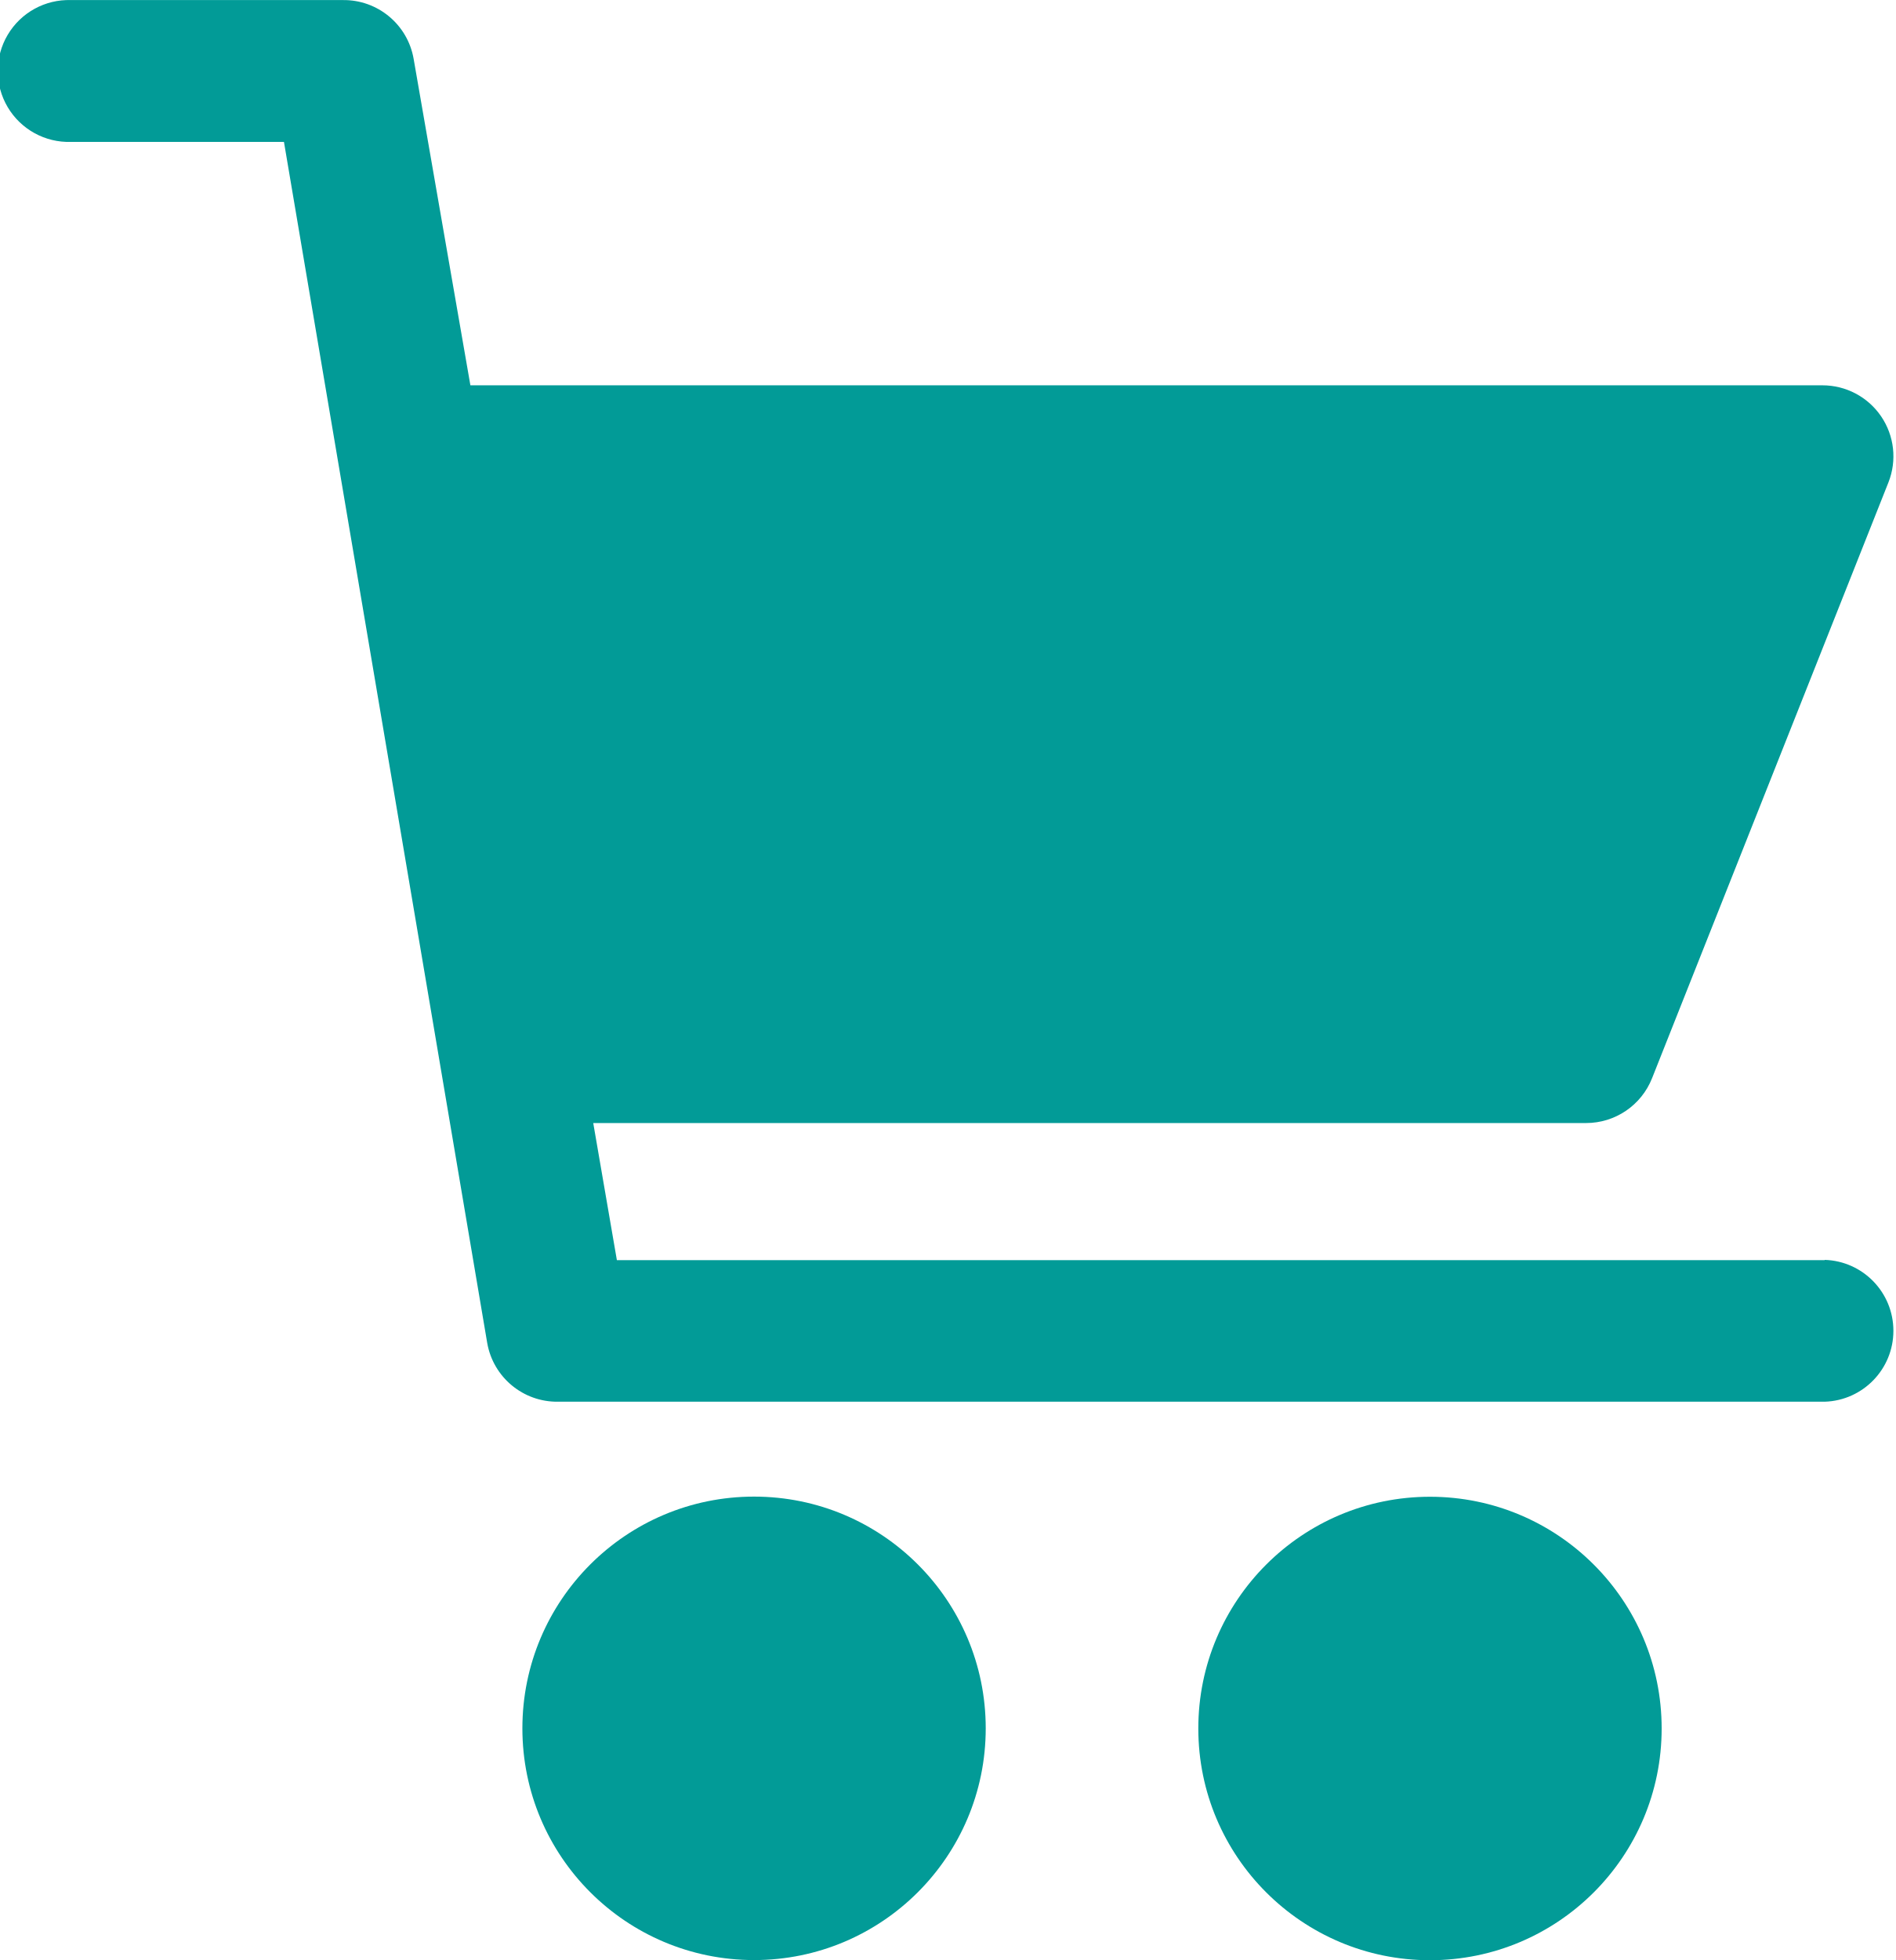
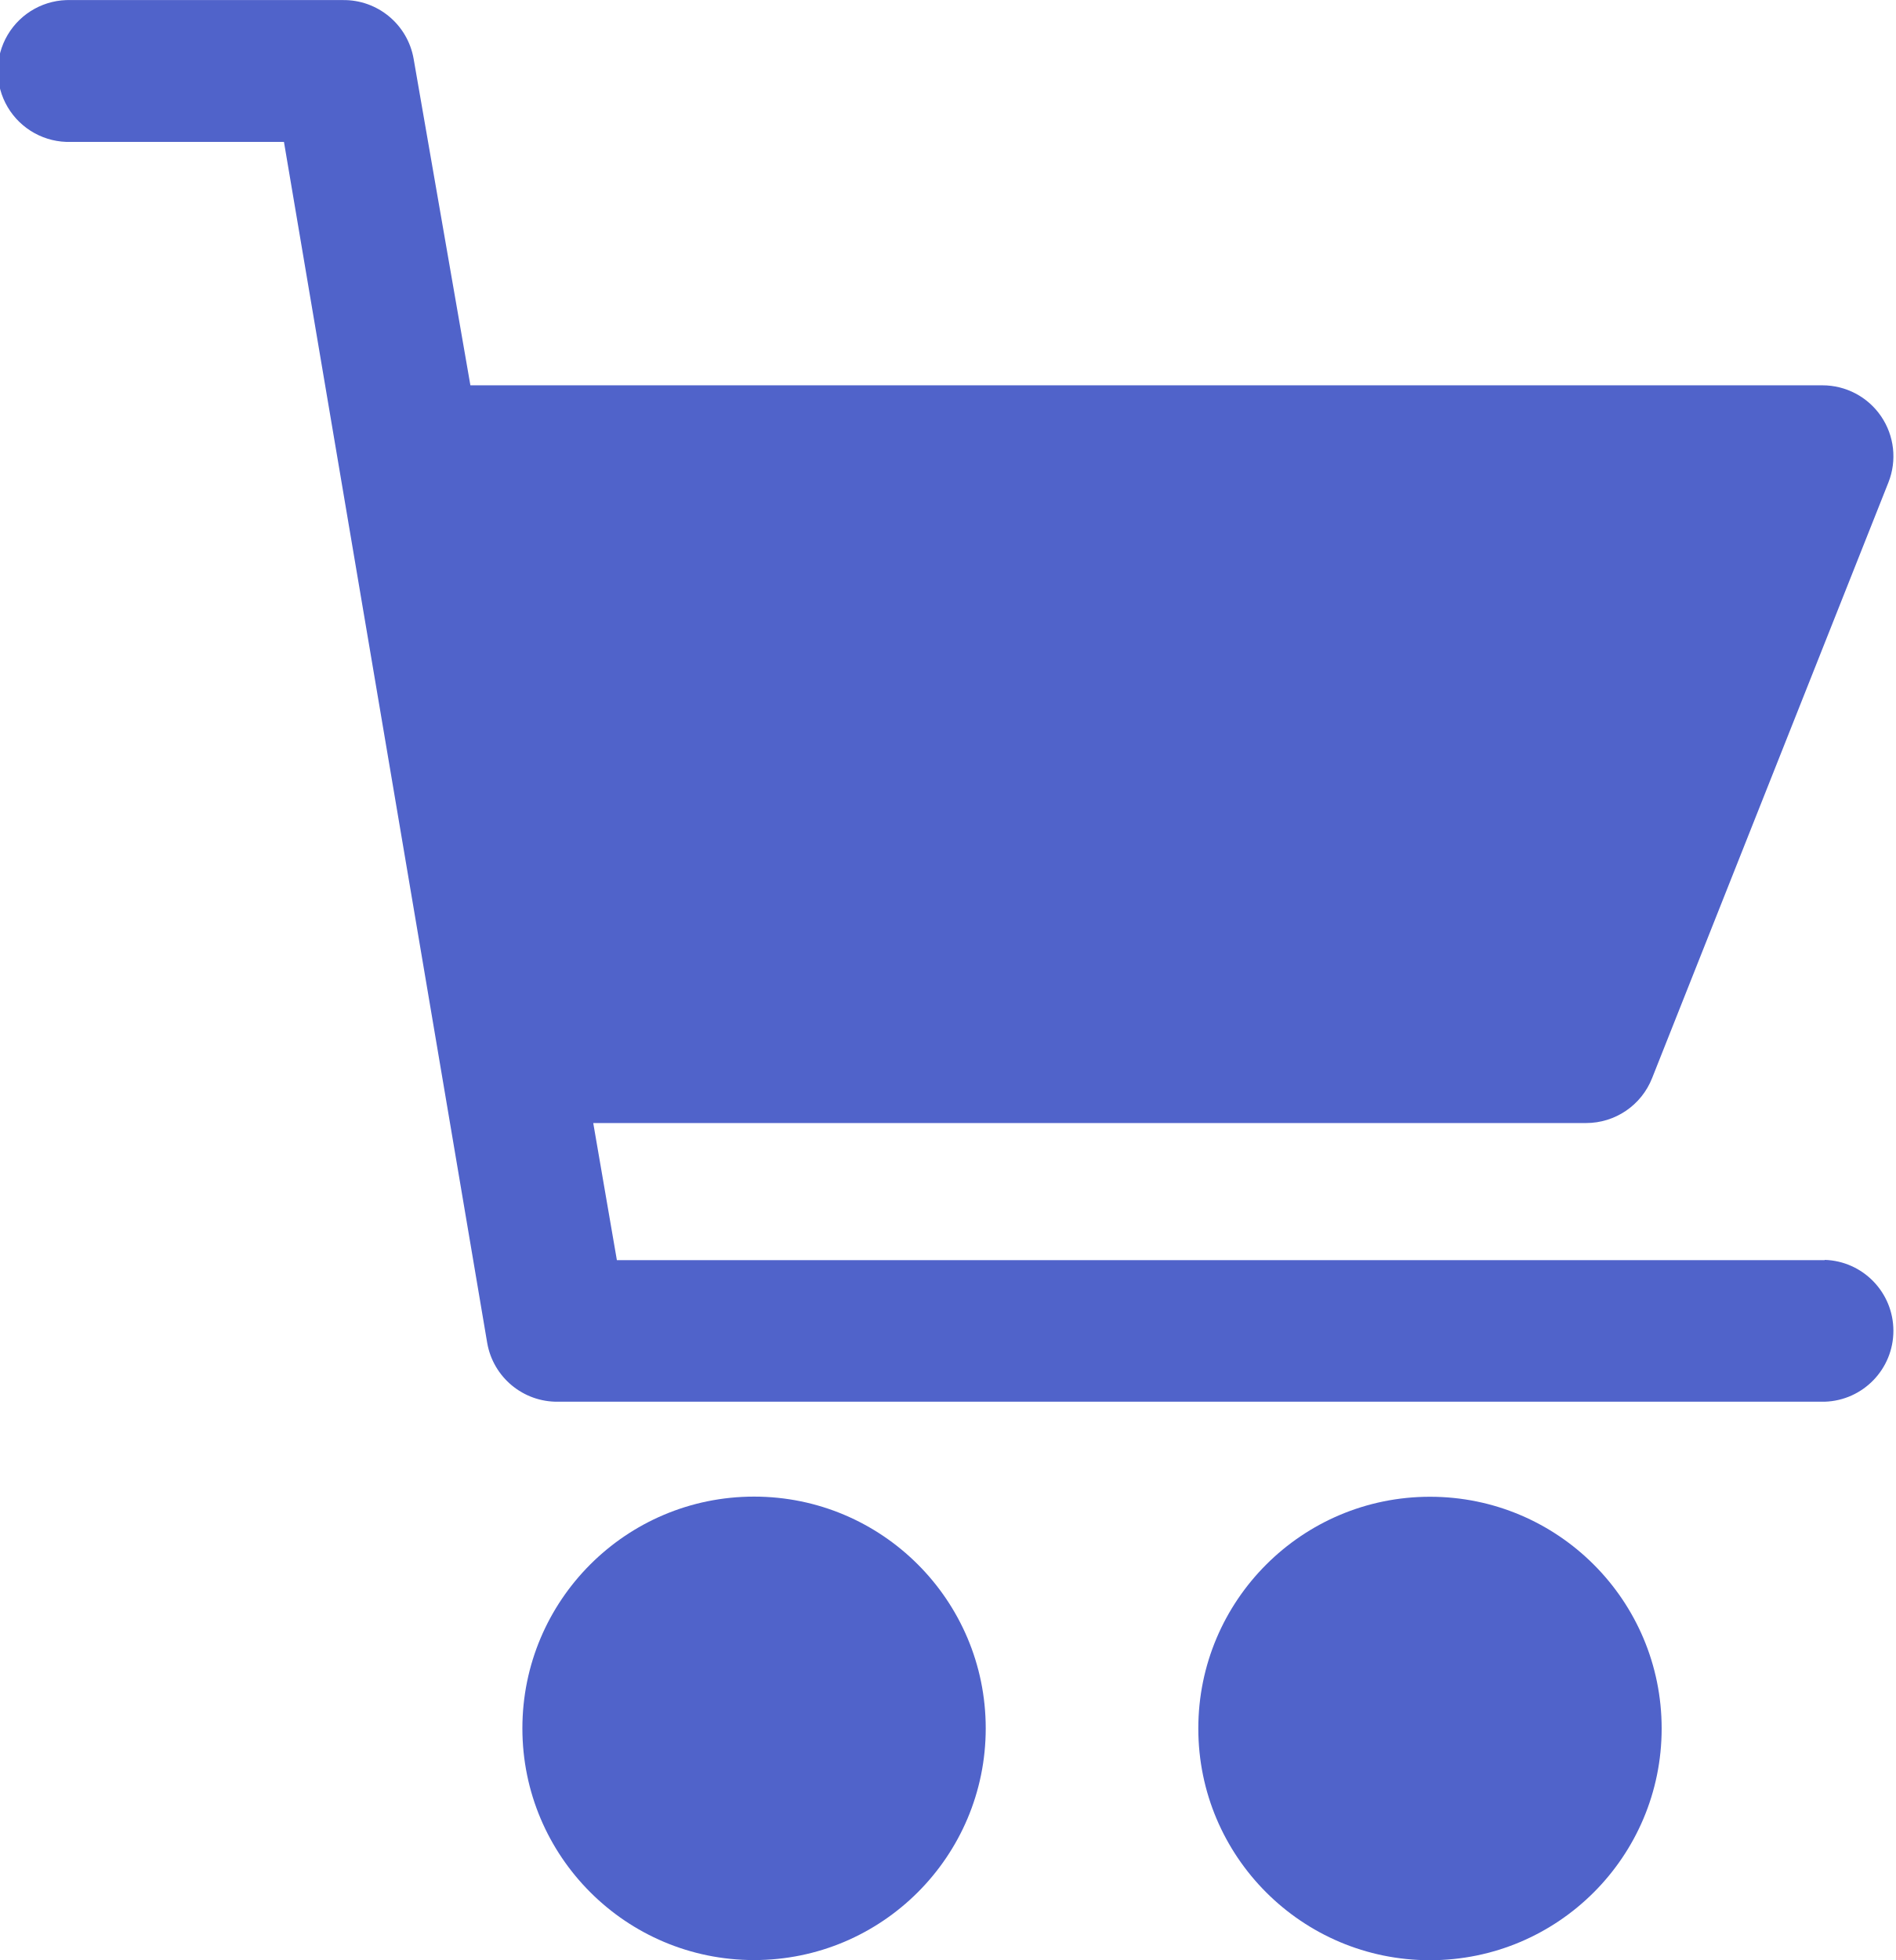
<svg xmlns="http://www.w3.org/2000/svg" width="25.816" height="26.685" viewBox="0 0 25.816 26.685">
  <defs>
-     <style>.a{fill:#029b97;}</style>
+     <style>.a{fill:#5063ca;}</style>
  </defs>
  <g transform="translate(0 0)">
    <g transform="translate(0 0)">
      <circle class="a" cx="3.155" cy="3.155" r="3.155" transform="translate(7.114 20.376)" />
      <path class="a" d="M269.651,324.1h0a3.155,3.155,0,1,0,3.155,3.155A3.155,3.155,0,0,0,269.651,324.1Z" transform="translate(-250.177 -303.722)" />
      <path class="a" d="M31.763,17.156H15.314l-.322-1.867H28.512a.966.966,0,0,0,.9-.612l3.219-8.112a.966.966,0,0,0-.9-1.32H13.319L12.546.8A.966.966,0,0,0,11.58,0h-3.7a.966.966,0,1,0,0,1.931h2.9l2.768,16.352a.966.966,0,0,0,.966.8H31.763a.966.966,0,0,0,0-1.931Z" transform="translate(-6.913 0.001)" />
    </g>
  </g>
</svg>
